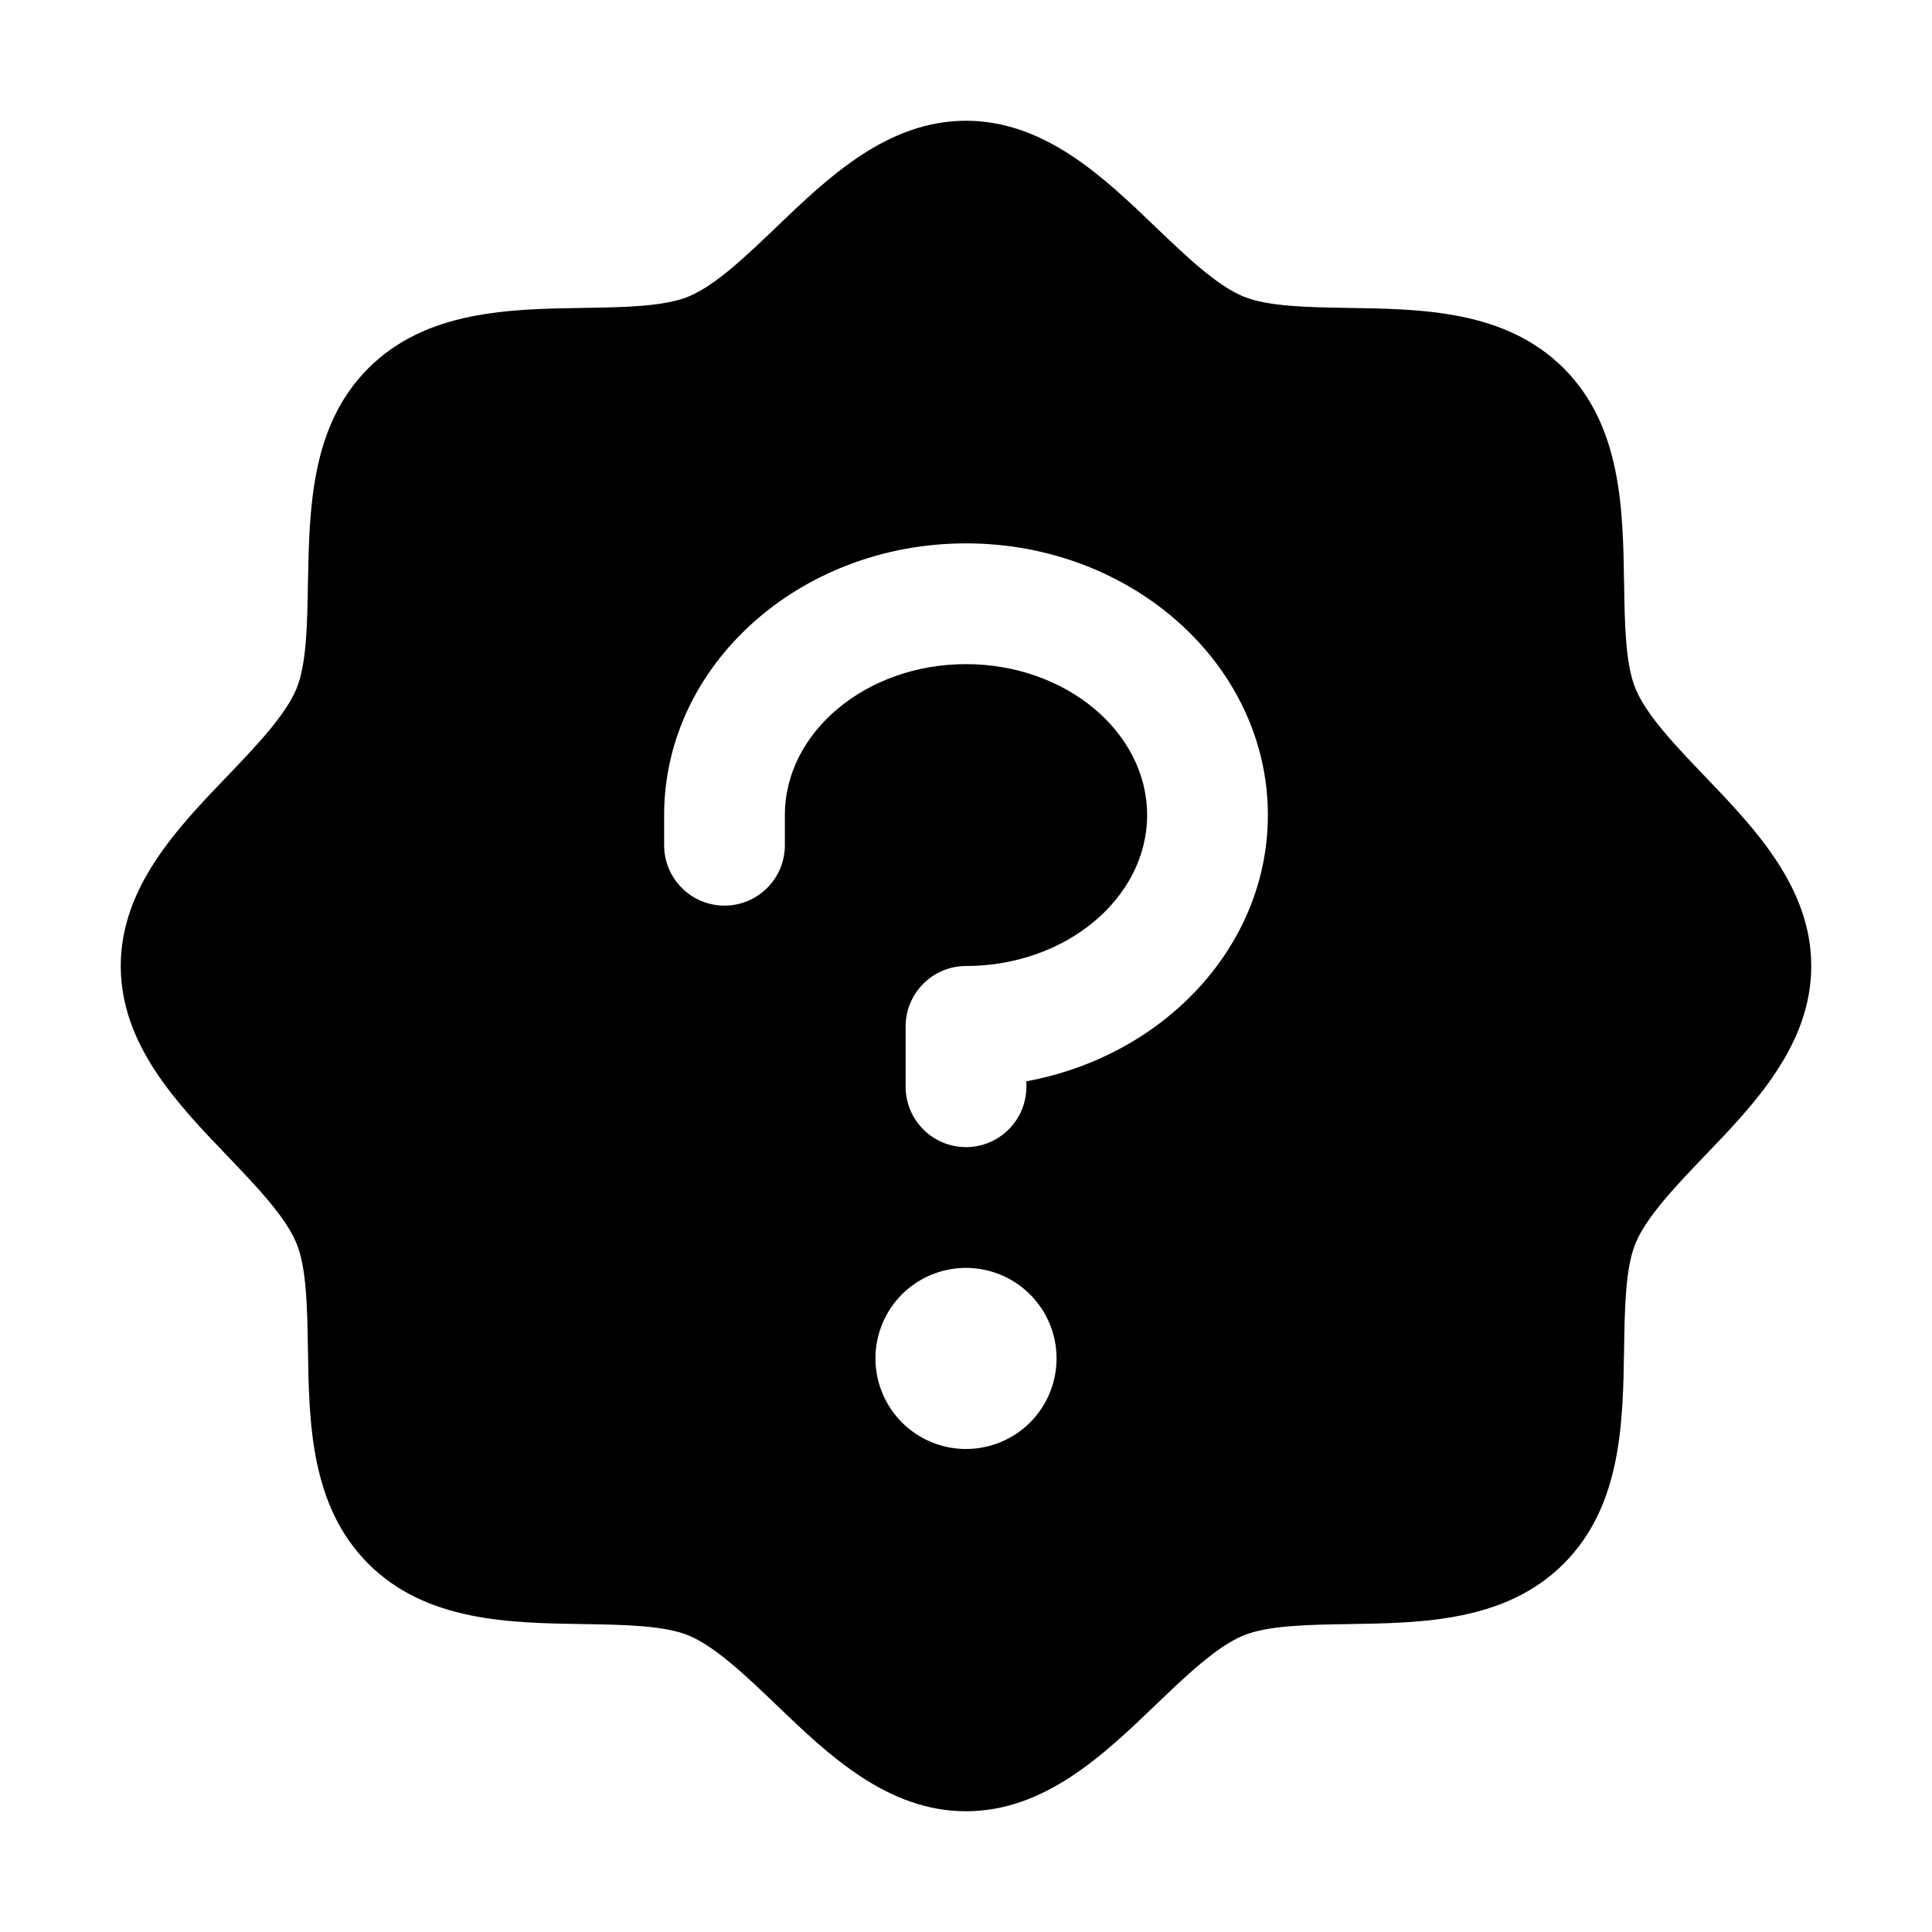
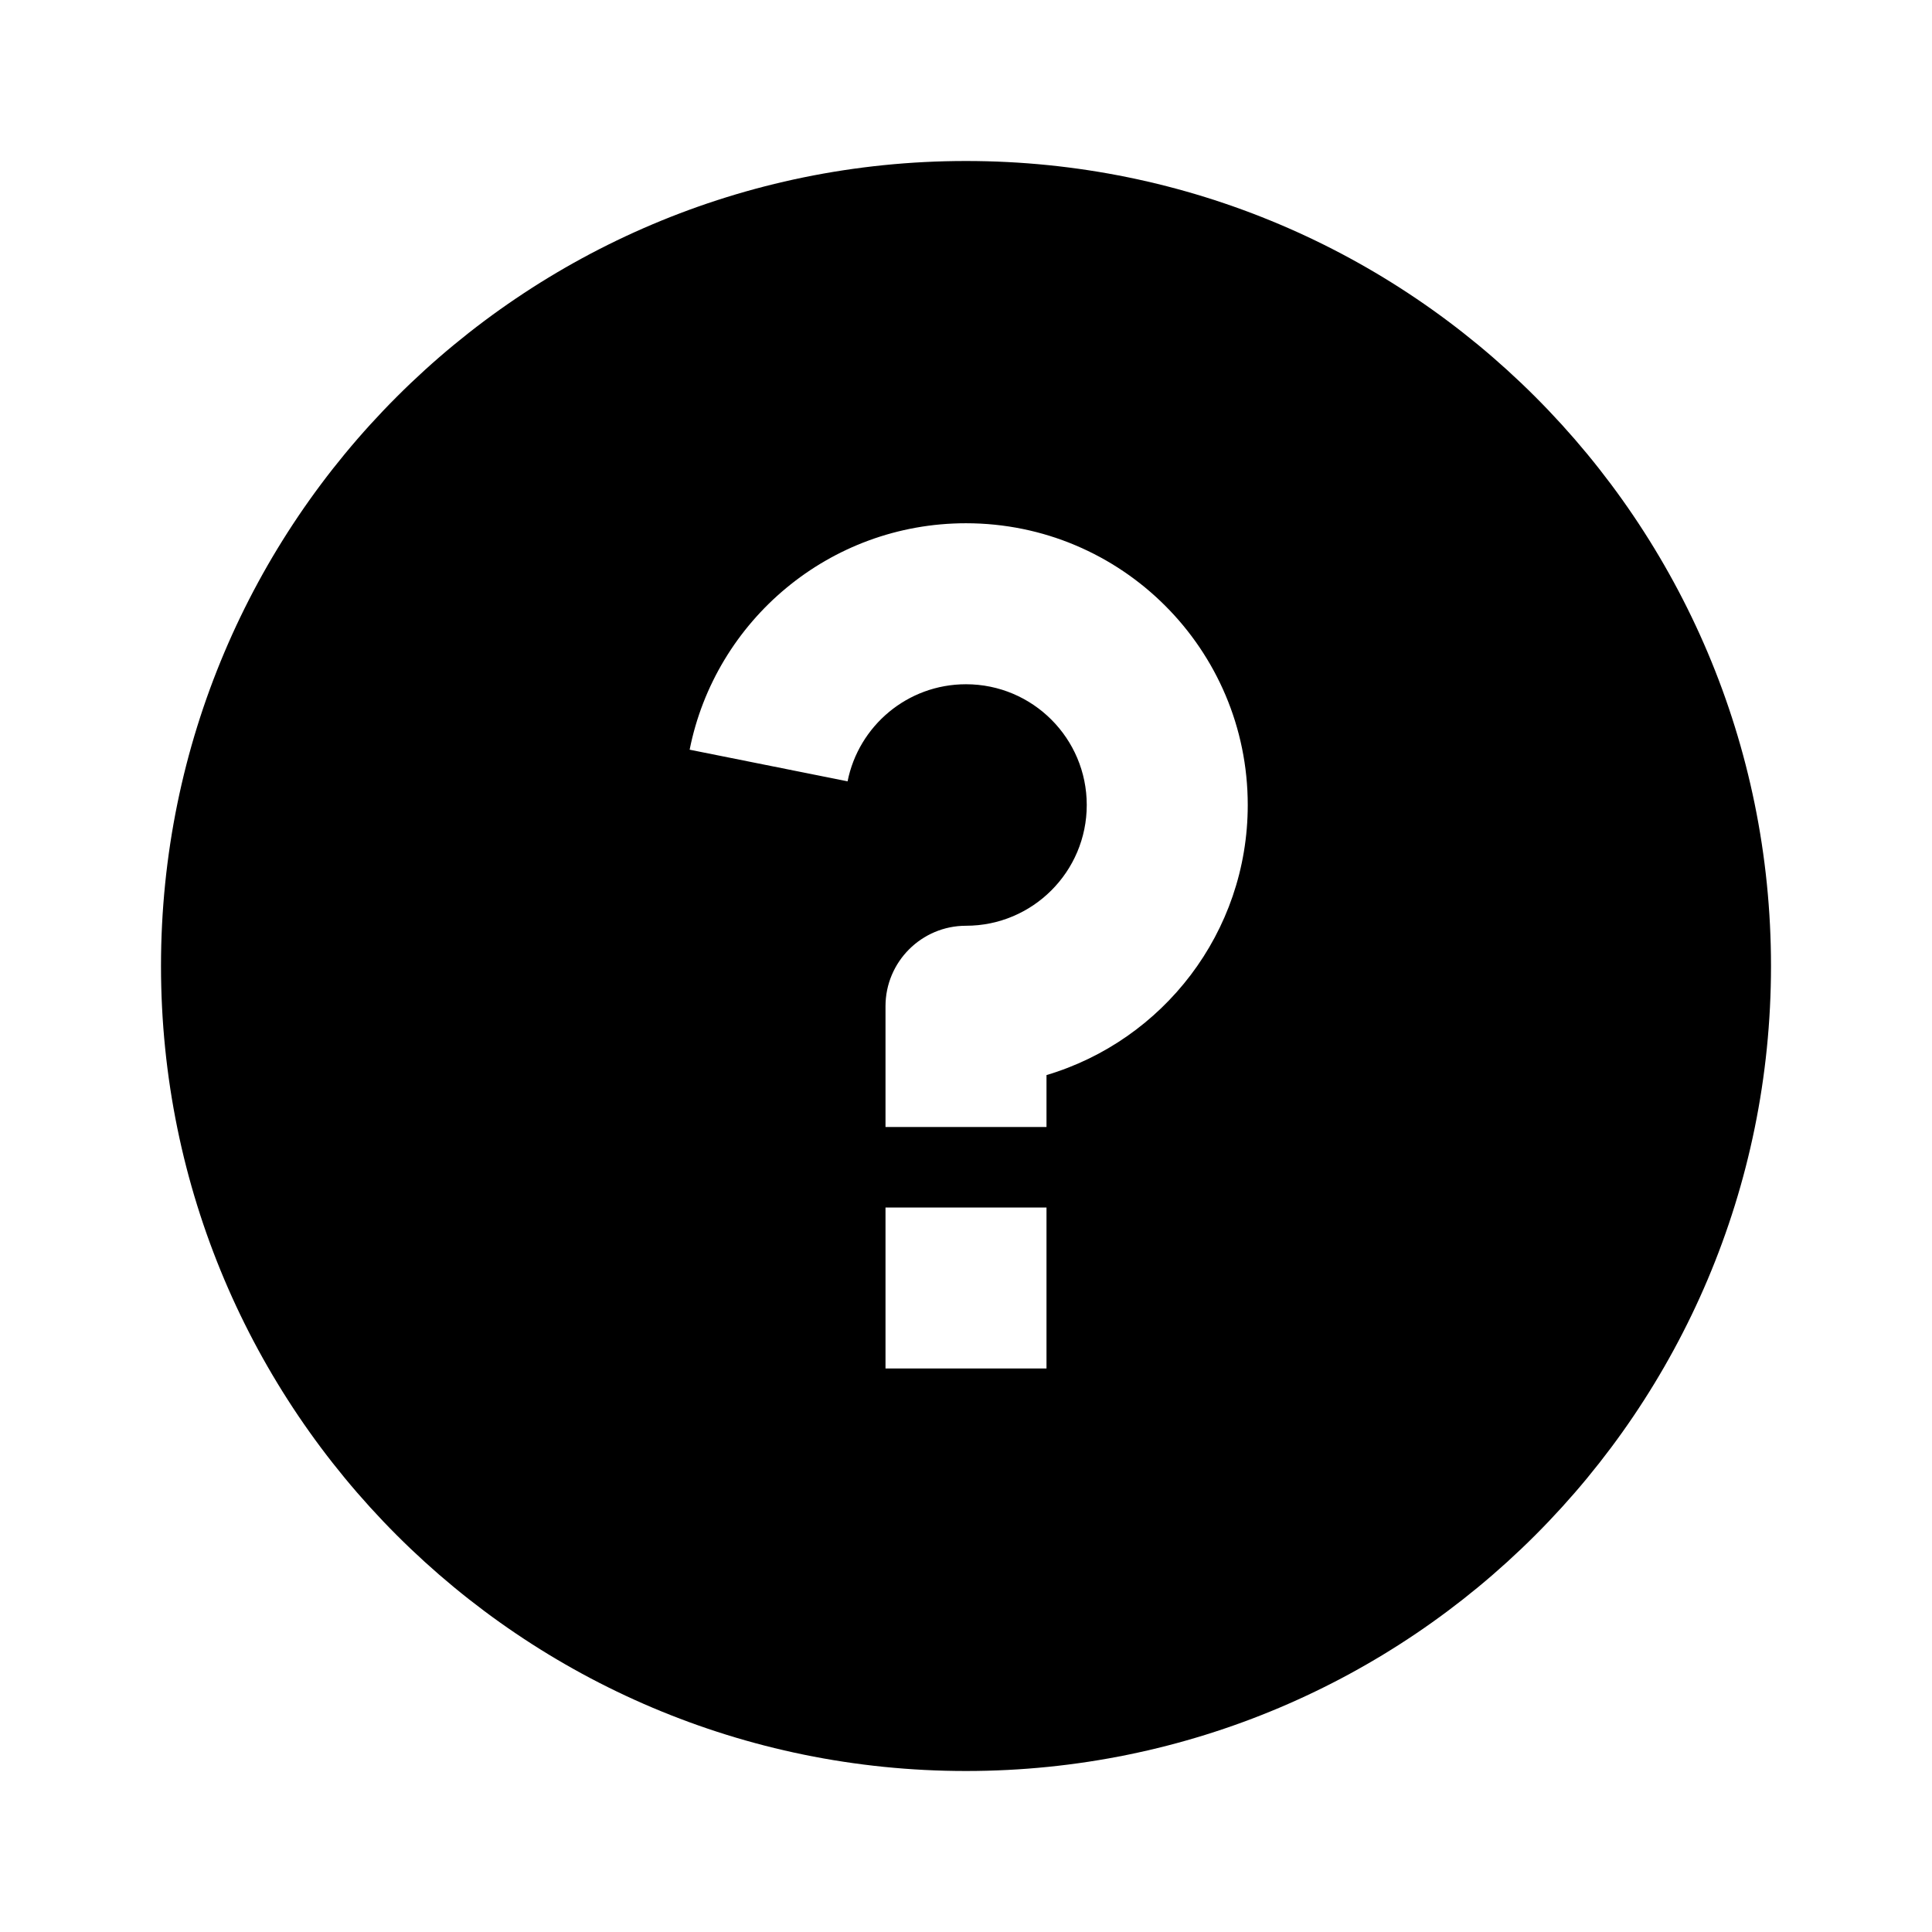
<svg xmlns="http://www.w3.org/2000/svg" width="24" height="24" viewBox="0 0 24 24" fill="none">
-   <path d="M21.174 9.639C20.821 9.27 20.455 8.889 20.317 8.555C20.19 8.248 20.183 7.74 20.175 7.248C20.161 6.333 20.146 5.296 19.425 4.575C18.704 3.854 17.667 3.839 16.752 3.825C16.26 3.817 15.752 3.81 15.445 3.683C15.112 3.545 14.73 3.179 14.361 2.826C13.714 2.204 12.979 1.5 12 1.5C11.021 1.5 10.287 2.204 9.639 2.826C9.27 3.179 8.889 3.545 8.555 3.683C8.25 3.81 7.74 3.817 7.248 3.825C6.333 3.839 5.296 3.854 4.575 4.575C3.854 5.296 3.844 6.333 3.825 7.248C3.817 7.74 3.81 8.248 3.683 8.555C3.545 8.888 3.179 9.27 2.826 9.639C2.204 10.286 1.5 11.021 1.5 12C1.5 12.979 2.204 13.713 2.826 14.361C3.179 14.73 3.545 15.111 3.683 15.445C3.81 15.752 3.817 16.26 3.825 16.752C3.839 17.667 3.854 18.704 4.575 19.425C5.296 20.146 6.333 20.161 7.248 20.175C7.74 20.183 8.248 20.19 8.555 20.317C8.888 20.455 9.27 20.821 9.639 21.174C10.286 21.796 11.021 22.5 12 22.5C12.979 22.5 13.713 21.796 14.361 21.174C14.73 20.821 15.111 20.455 15.445 20.317C15.752 20.19 16.26 20.183 16.752 20.175C17.667 20.161 18.704 20.146 19.425 19.425C20.146 18.704 20.161 17.667 20.175 16.752C20.183 16.26 20.19 15.752 20.317 15.445C20.455 15.112 20.821 14.73 21.174 14.361C21.796 13.714 22.5 12.979 22.5 12C22.5 11.021 21.796 10.287 21.174 9.639ZM12 18C11.777 18 11.56 17.934 11.375 17.81C11.19 17.687 11.046 17.511 10.961 17.305C10.876 17.1 10.853 16.874 10.897 16.655C10.94 16.437 11.047 16.237 11.204 16.079C11.362 15.922 11.562 15.815 11.78 15.772C11.999 15.728 12.225 15.751 12.431 15.836C12.636 15.921 12.812 16.065 12.935 16.25C13.059 16.435 13.125 16.652 13.125 16.875C13.125 17.173 13.007 17.459 12.796 17.671C12.585 17.881 12.298 18 12 18ZM12.75 13.432V13.5C12.75 13.699 12.671 13.89 12.53 14.03C12.39 14.171 12.199 14.25 12 14.25C11.801 14.25 11.61 14.171 11.47 14.03C11.329 13.89 11.25 13.699 11.25 13.5V12.75C11.25 12.551 11.329 12.36 11.47 12.22C11.61 12.079 11.801 12 12 12C13.24 12 14.25 11.156 14.25 10.125C14.25 9.094 13.24 8.25 12 8.25C10.76 8.25 9.75 9.094 9.75 10.125V10.5C9.75 10.699 9.671 10.89 9.53 11.03C9.39 11.171 9.199 11.25 9 11.25C8.801 11.25 8.61 11.171 8.47 11.03C8.329 10.89 8.25 10.699 8.25 10.5V10.125C8.25 8.264 9.932 6.75 12 6.75C14.068 6.75 15.75 8.264 15.75 10.125C15.75 11.754 14.46 13.118 12.75 13.432Z" fill="currentColor" />
+   <path d="M12 22C6.477 22 2 17.523 2 12C2 6.477 6.477 2 12 2C17.523 2 22 6.477 22 12C22 17.523 17.523 22 12 22ZM11 15V17H13V15H11ZM13 13.355C14.446 12.925 15.5 11.585 15.5 10C15.5 8.067 13.933 6.5 12 6.5C10.302 6.5 8.886 7.709 8.567 9.313L10.529 9.706C10.666 9.018 11.272 8.5 12 8.5C12.828 8.5 13.5 9.172 13.5 10C13.5 10.828 12.828 11.5 12 11.5C11.448 11.5 11 11.948 11 12.5V14H13V13.355Z" fill="currentColor" />
</svg>
